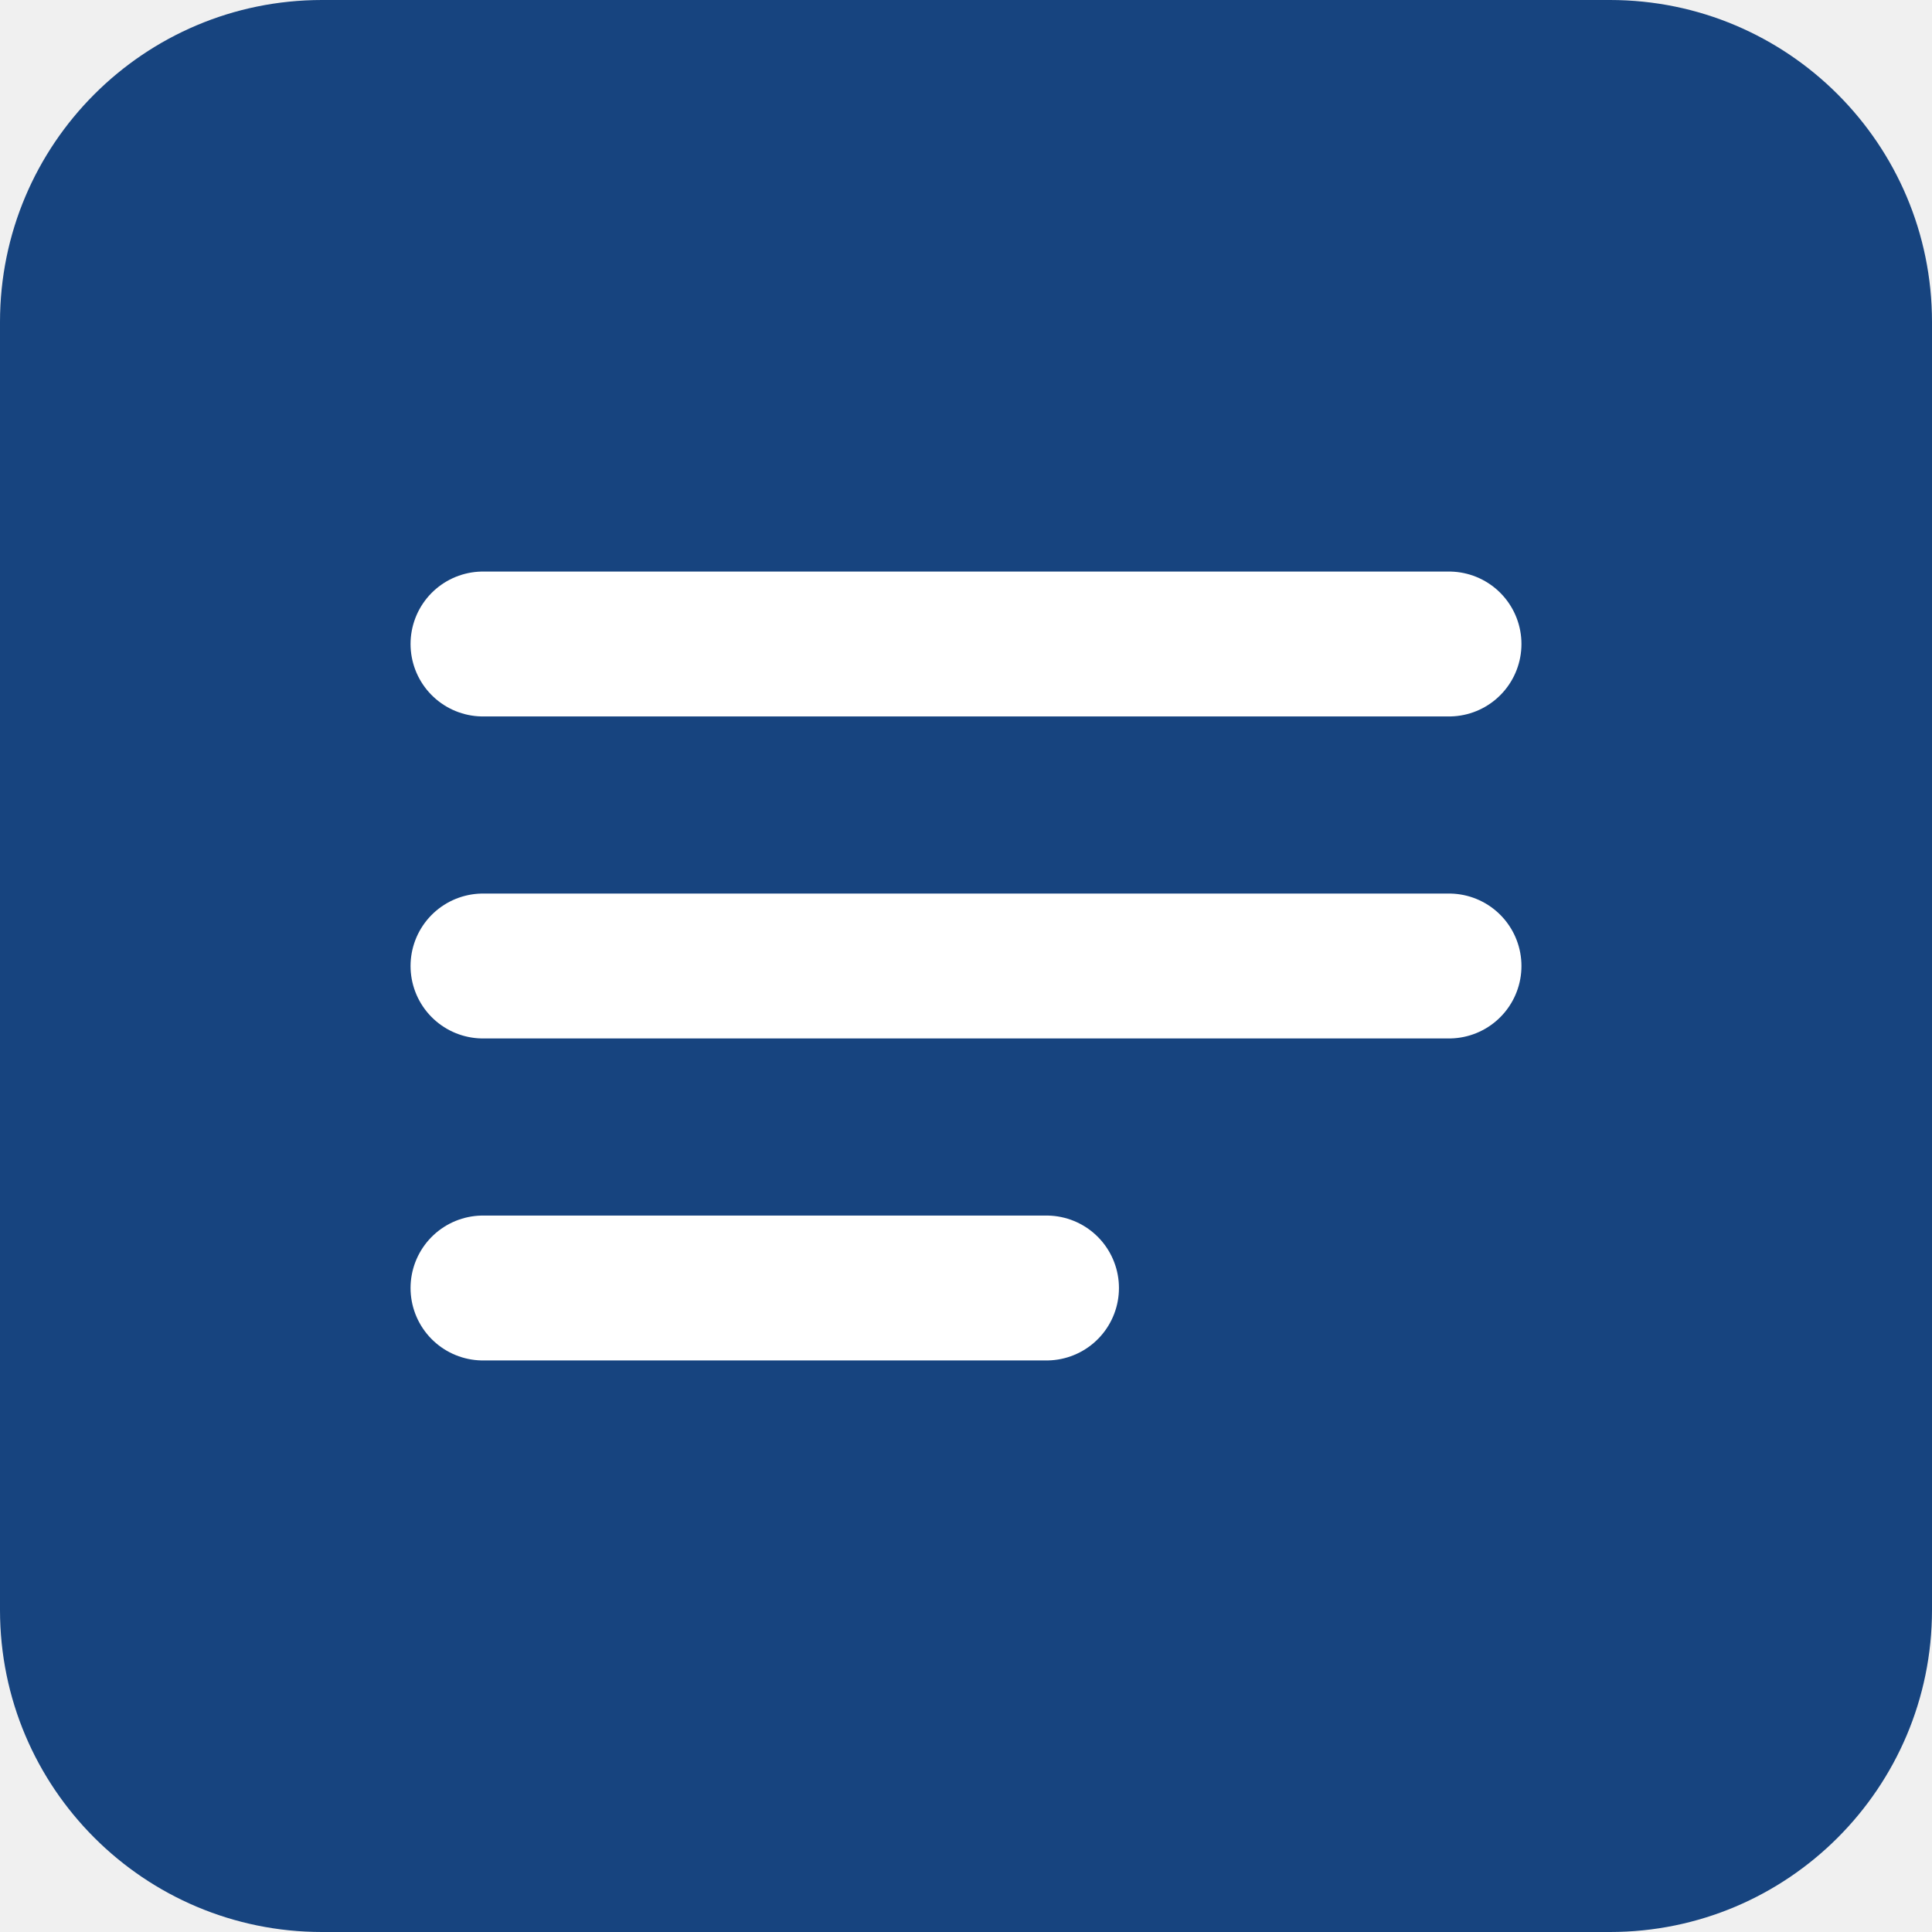
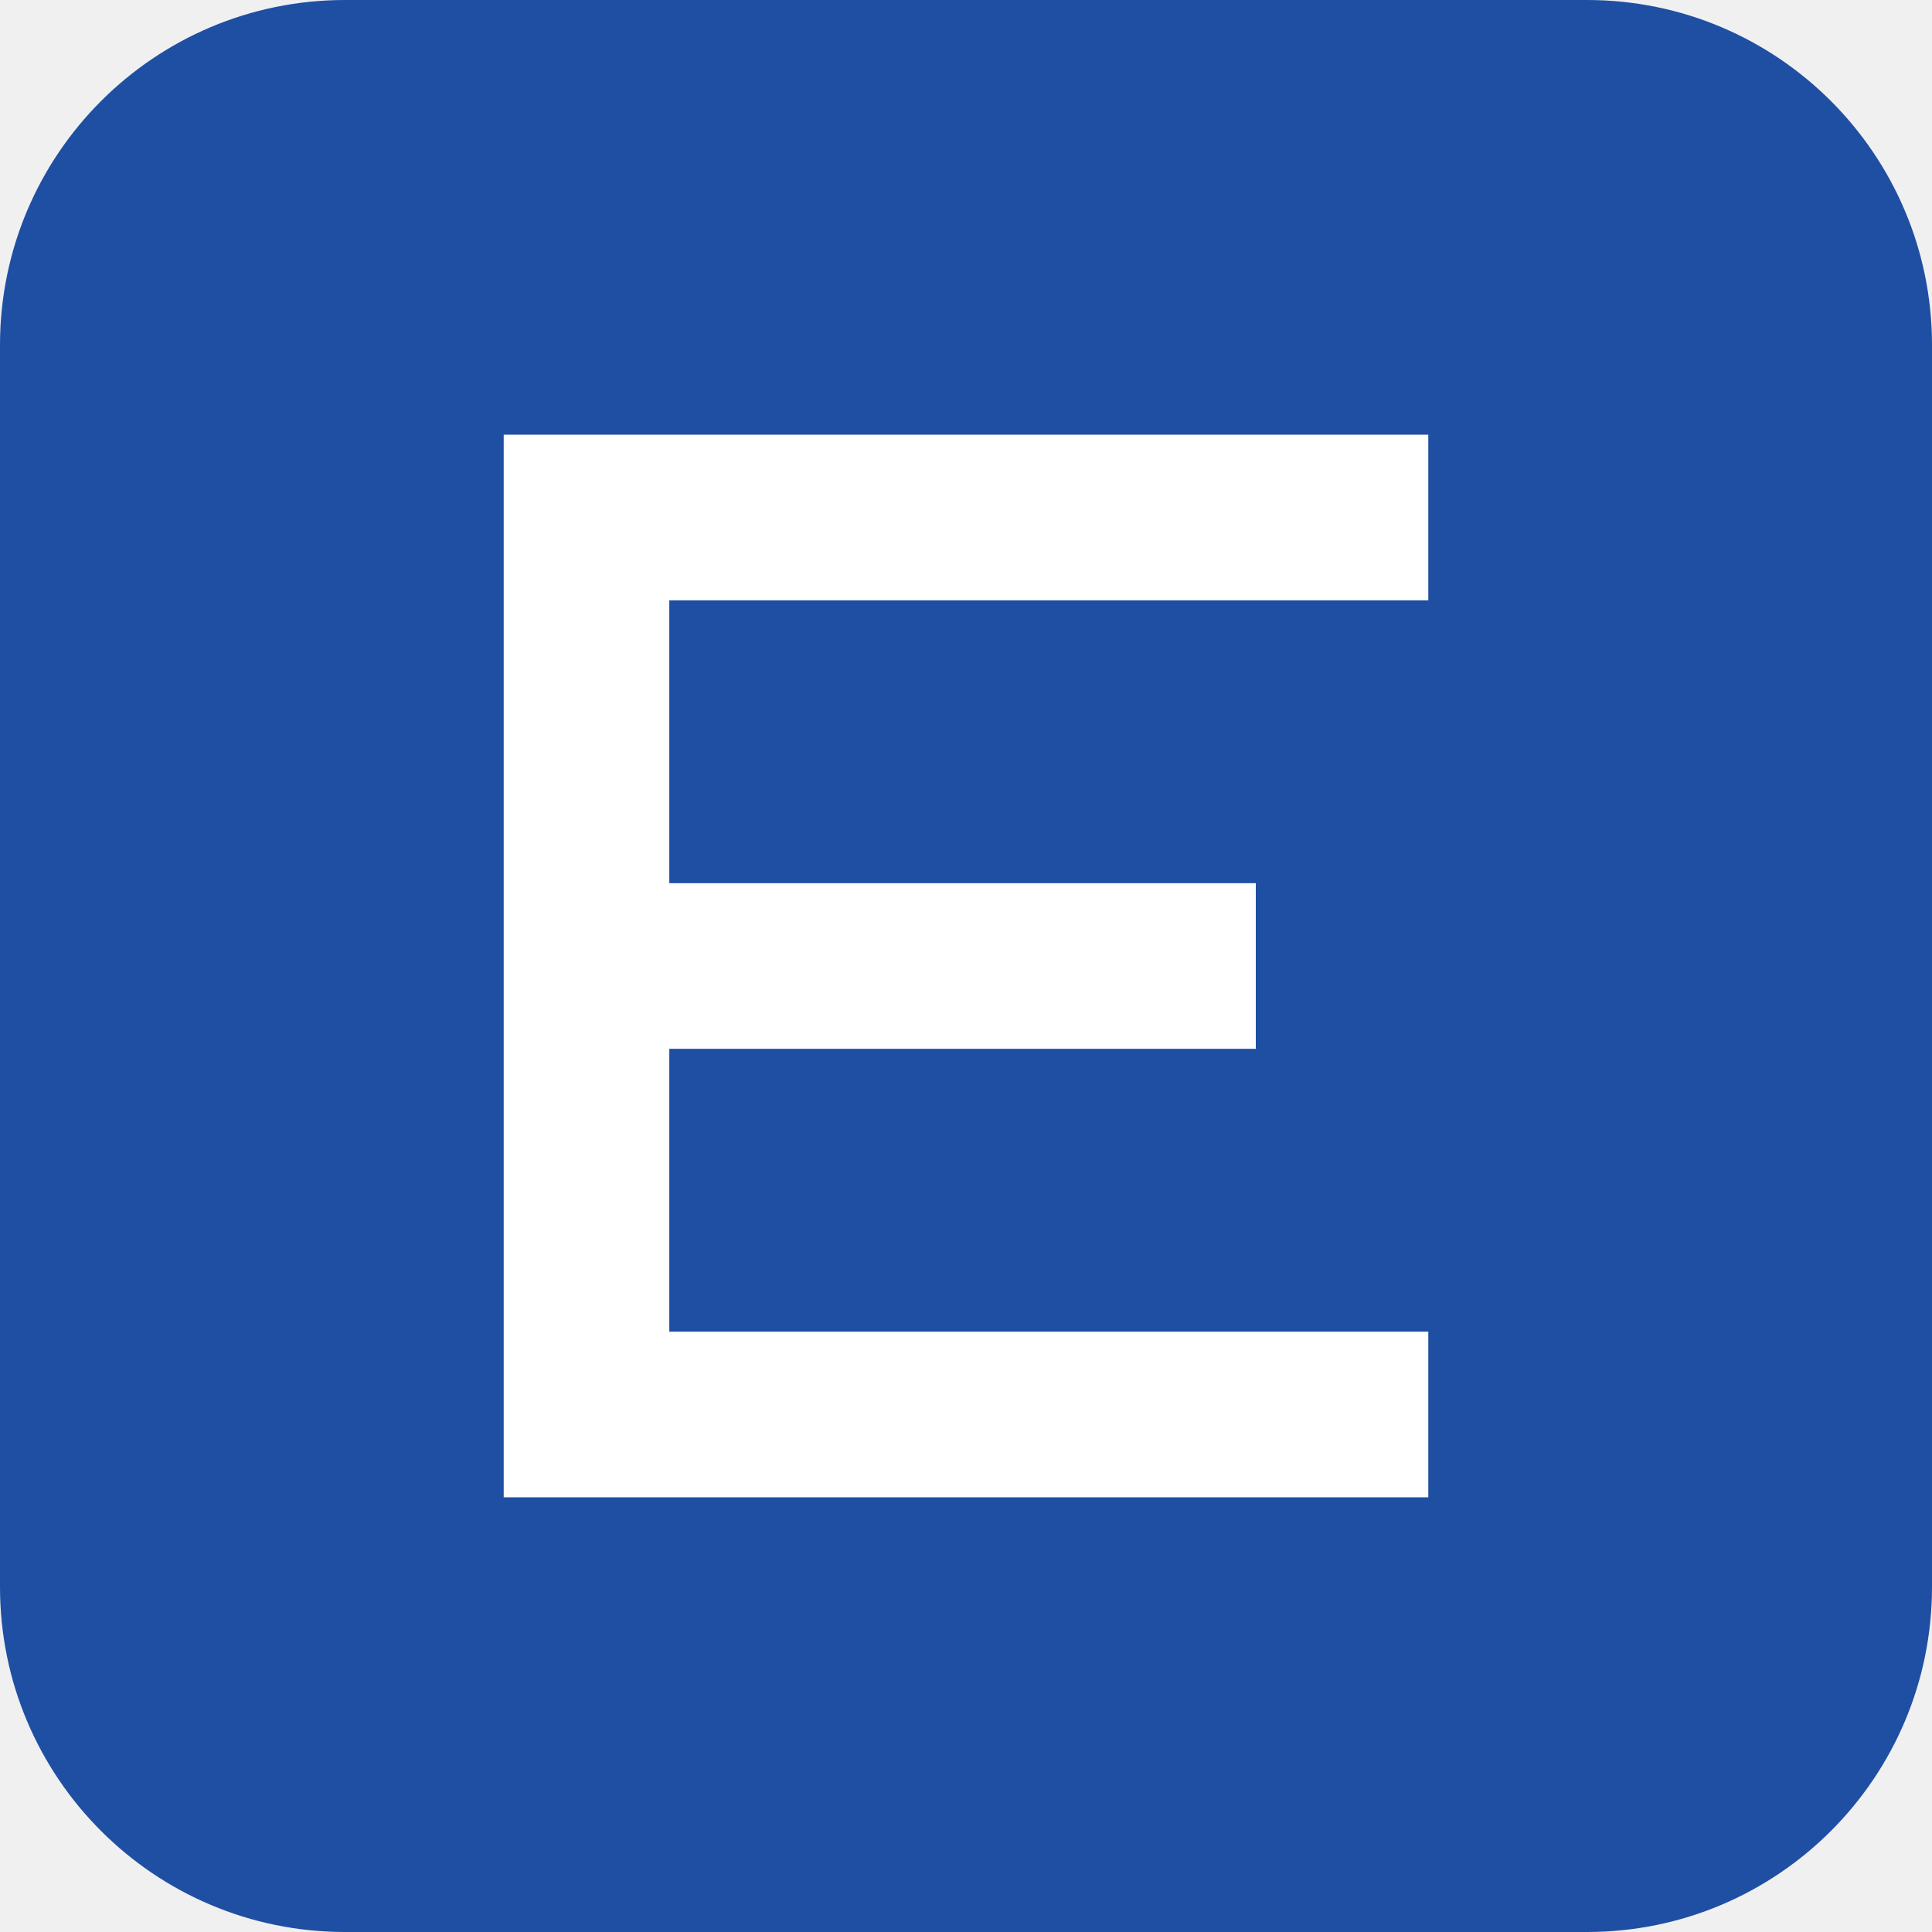
- <svg xmlns="http://www.w3.org/2000/svg" viewBox="0 0 24 24">
-   <rect width="24" height="24" rx="4" fill="#17447f" />
-   <path d="M6 8h12M6 12h12M6 16h7" stroke="#fff" stroke-width="1.8" stroke-linecap="round" />
+ <svg xmlns="http://www.w3.org/2000/svg" viewBox="0 0 28 28">
+   <rect width="28" height="28" rx="5" fill="#1f4fa3" />
+   <path d="M8.5 7.5v13M8.5 7.5h11M8.5 14h8.5M8.5 20.5h11" stroke="#fff" stroke-width="2.4" stroke-linecap="square" fill="none" />
</svg>
